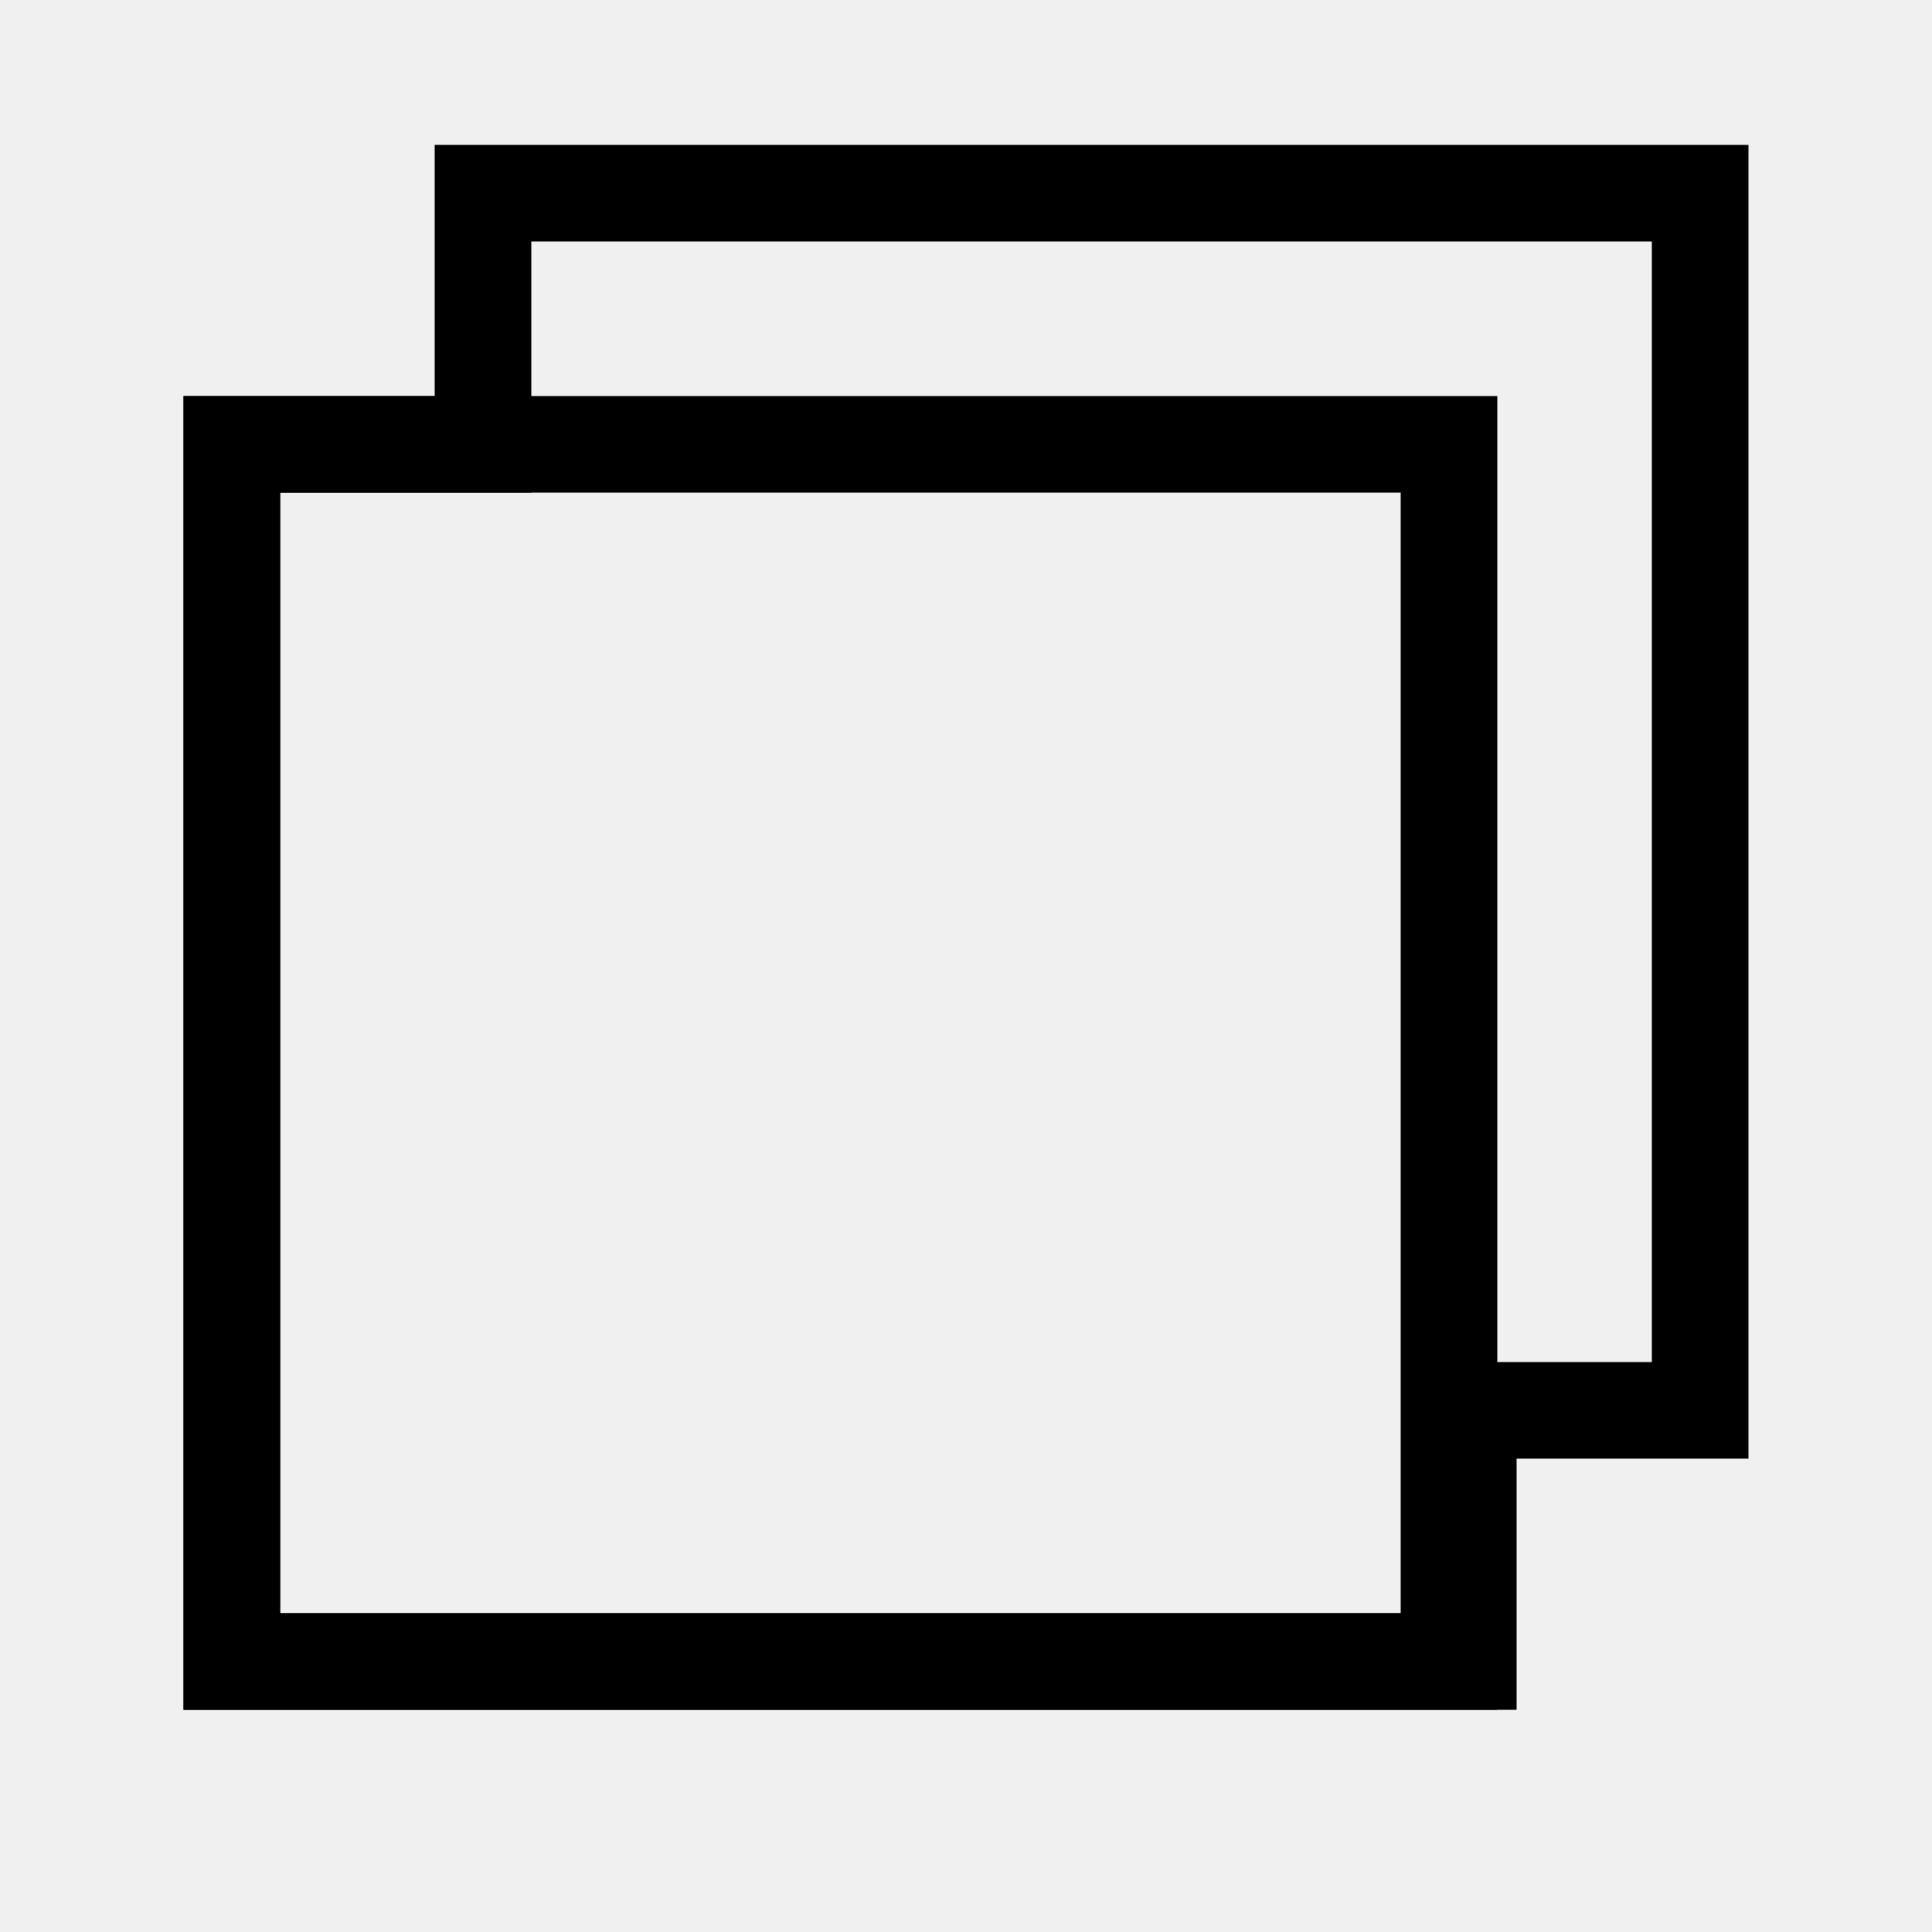
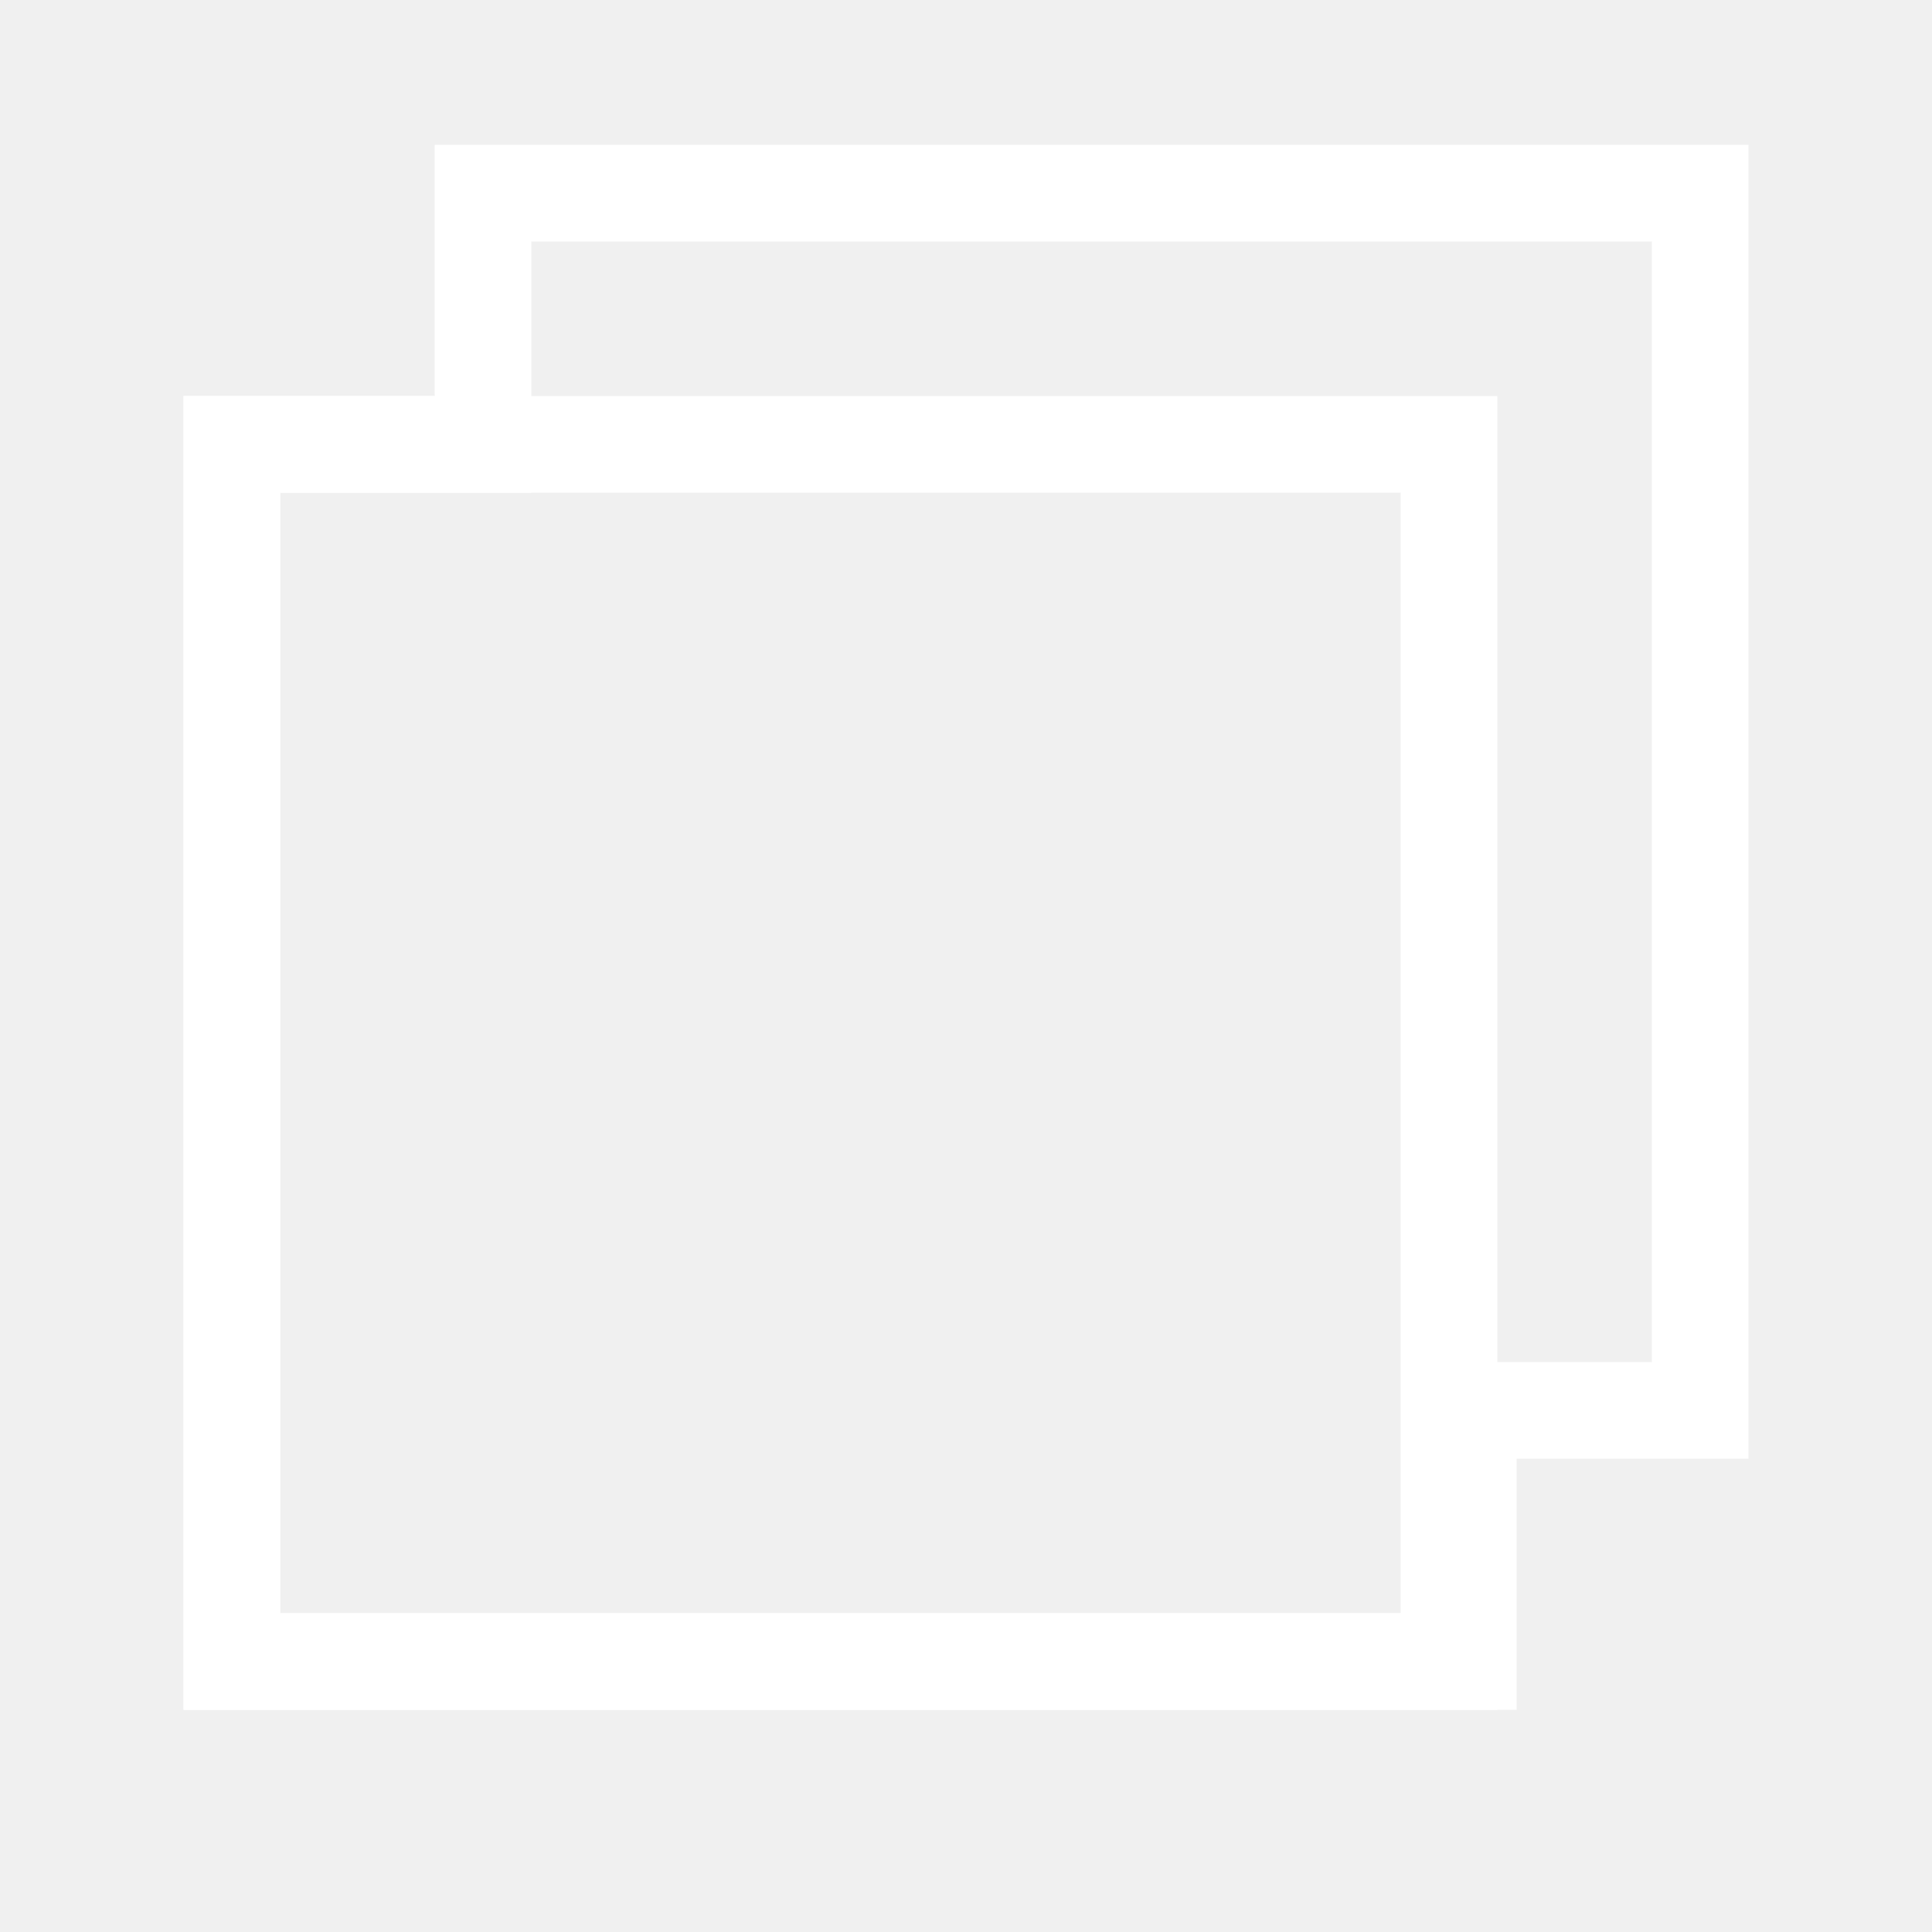
<svg xmlns="http://www.w3.org/2000/svg" version="1.1" id="Слой_1" x="0px" y="0px" viewBox="0 0 10 10" style="enable-background:new 0 0 10 10;" xml:space="preserve">
  <style type="text/css">
- 	.st0{fill:none;stroke:#000000;stroke-width:0.5;stroke-miterlimit:10;}
+ 	.st0{fill:none;stroke:#FFFFFF;stroke-width:0.5;stroke-miterlimit:10;}
</style>
  <polygon class="st0" points="8.8,1 2.5,1 2.5,2.3 1.2,2.3 1.2,8.6 7.6,8.6 7.6,7.3 8.8,7.3 " />
  <rect x="1.2" y="2.3" class="st0" width="6.3" height="6.3" />
</svg>
